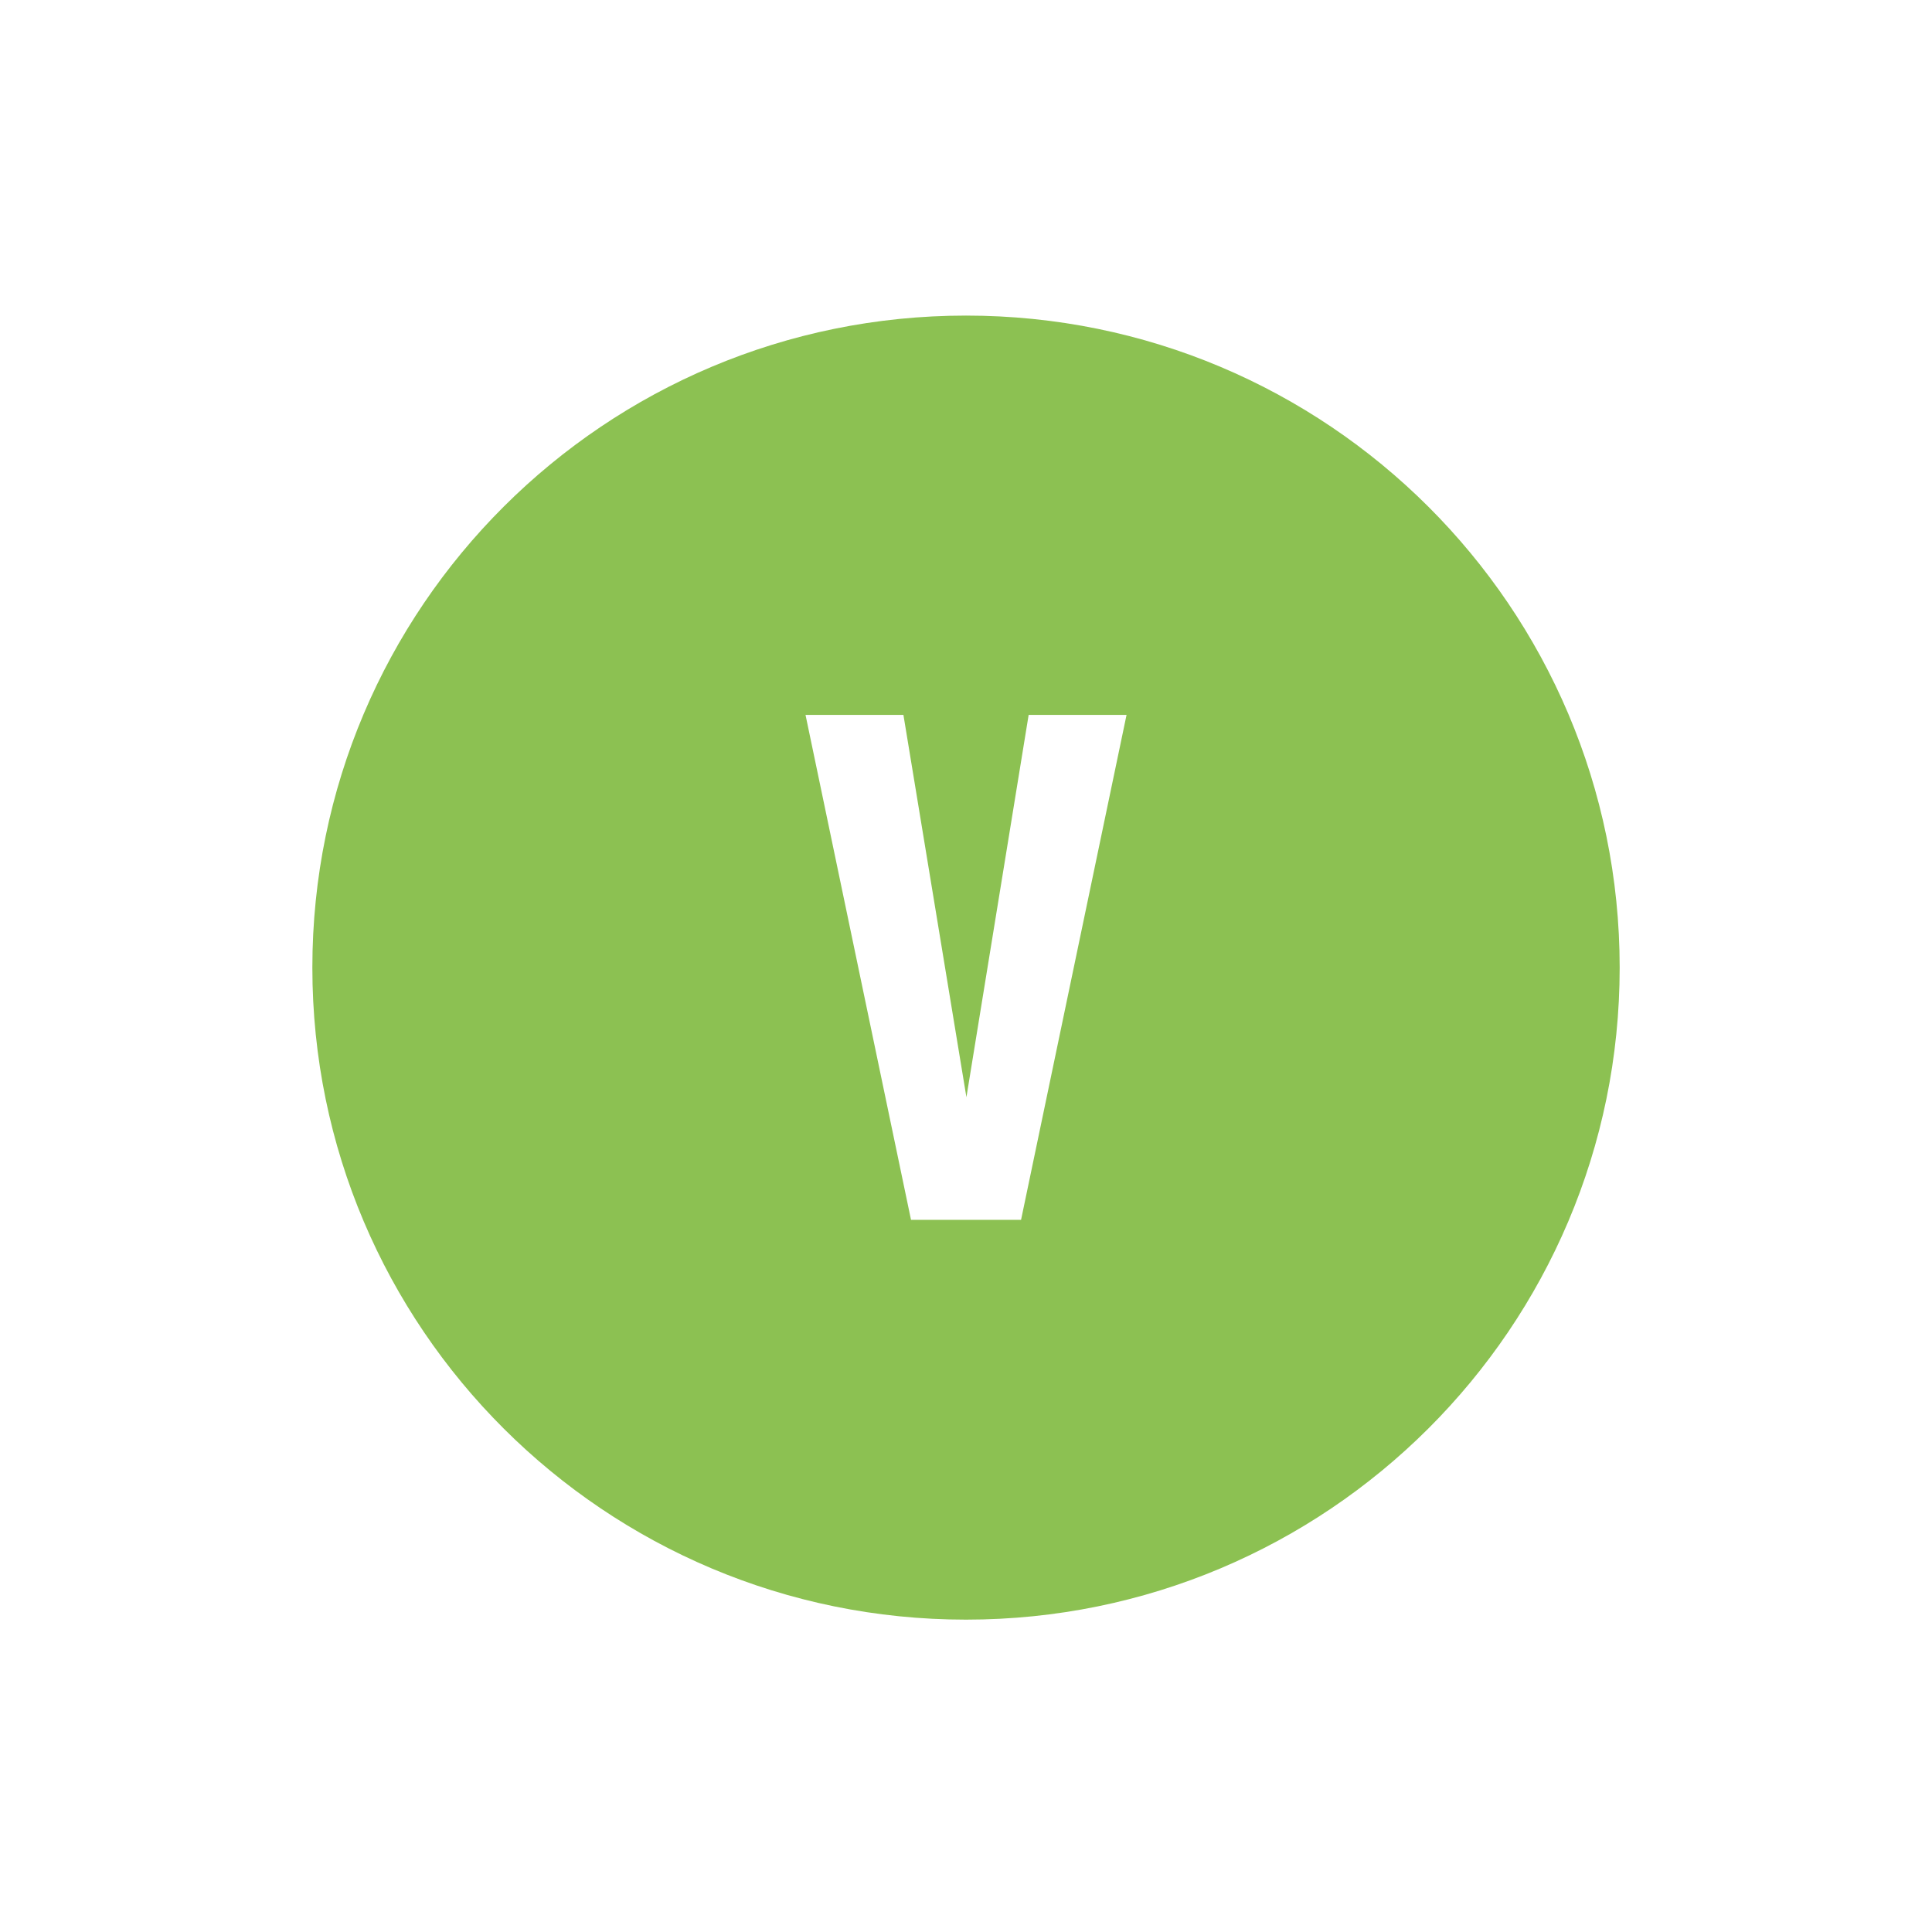
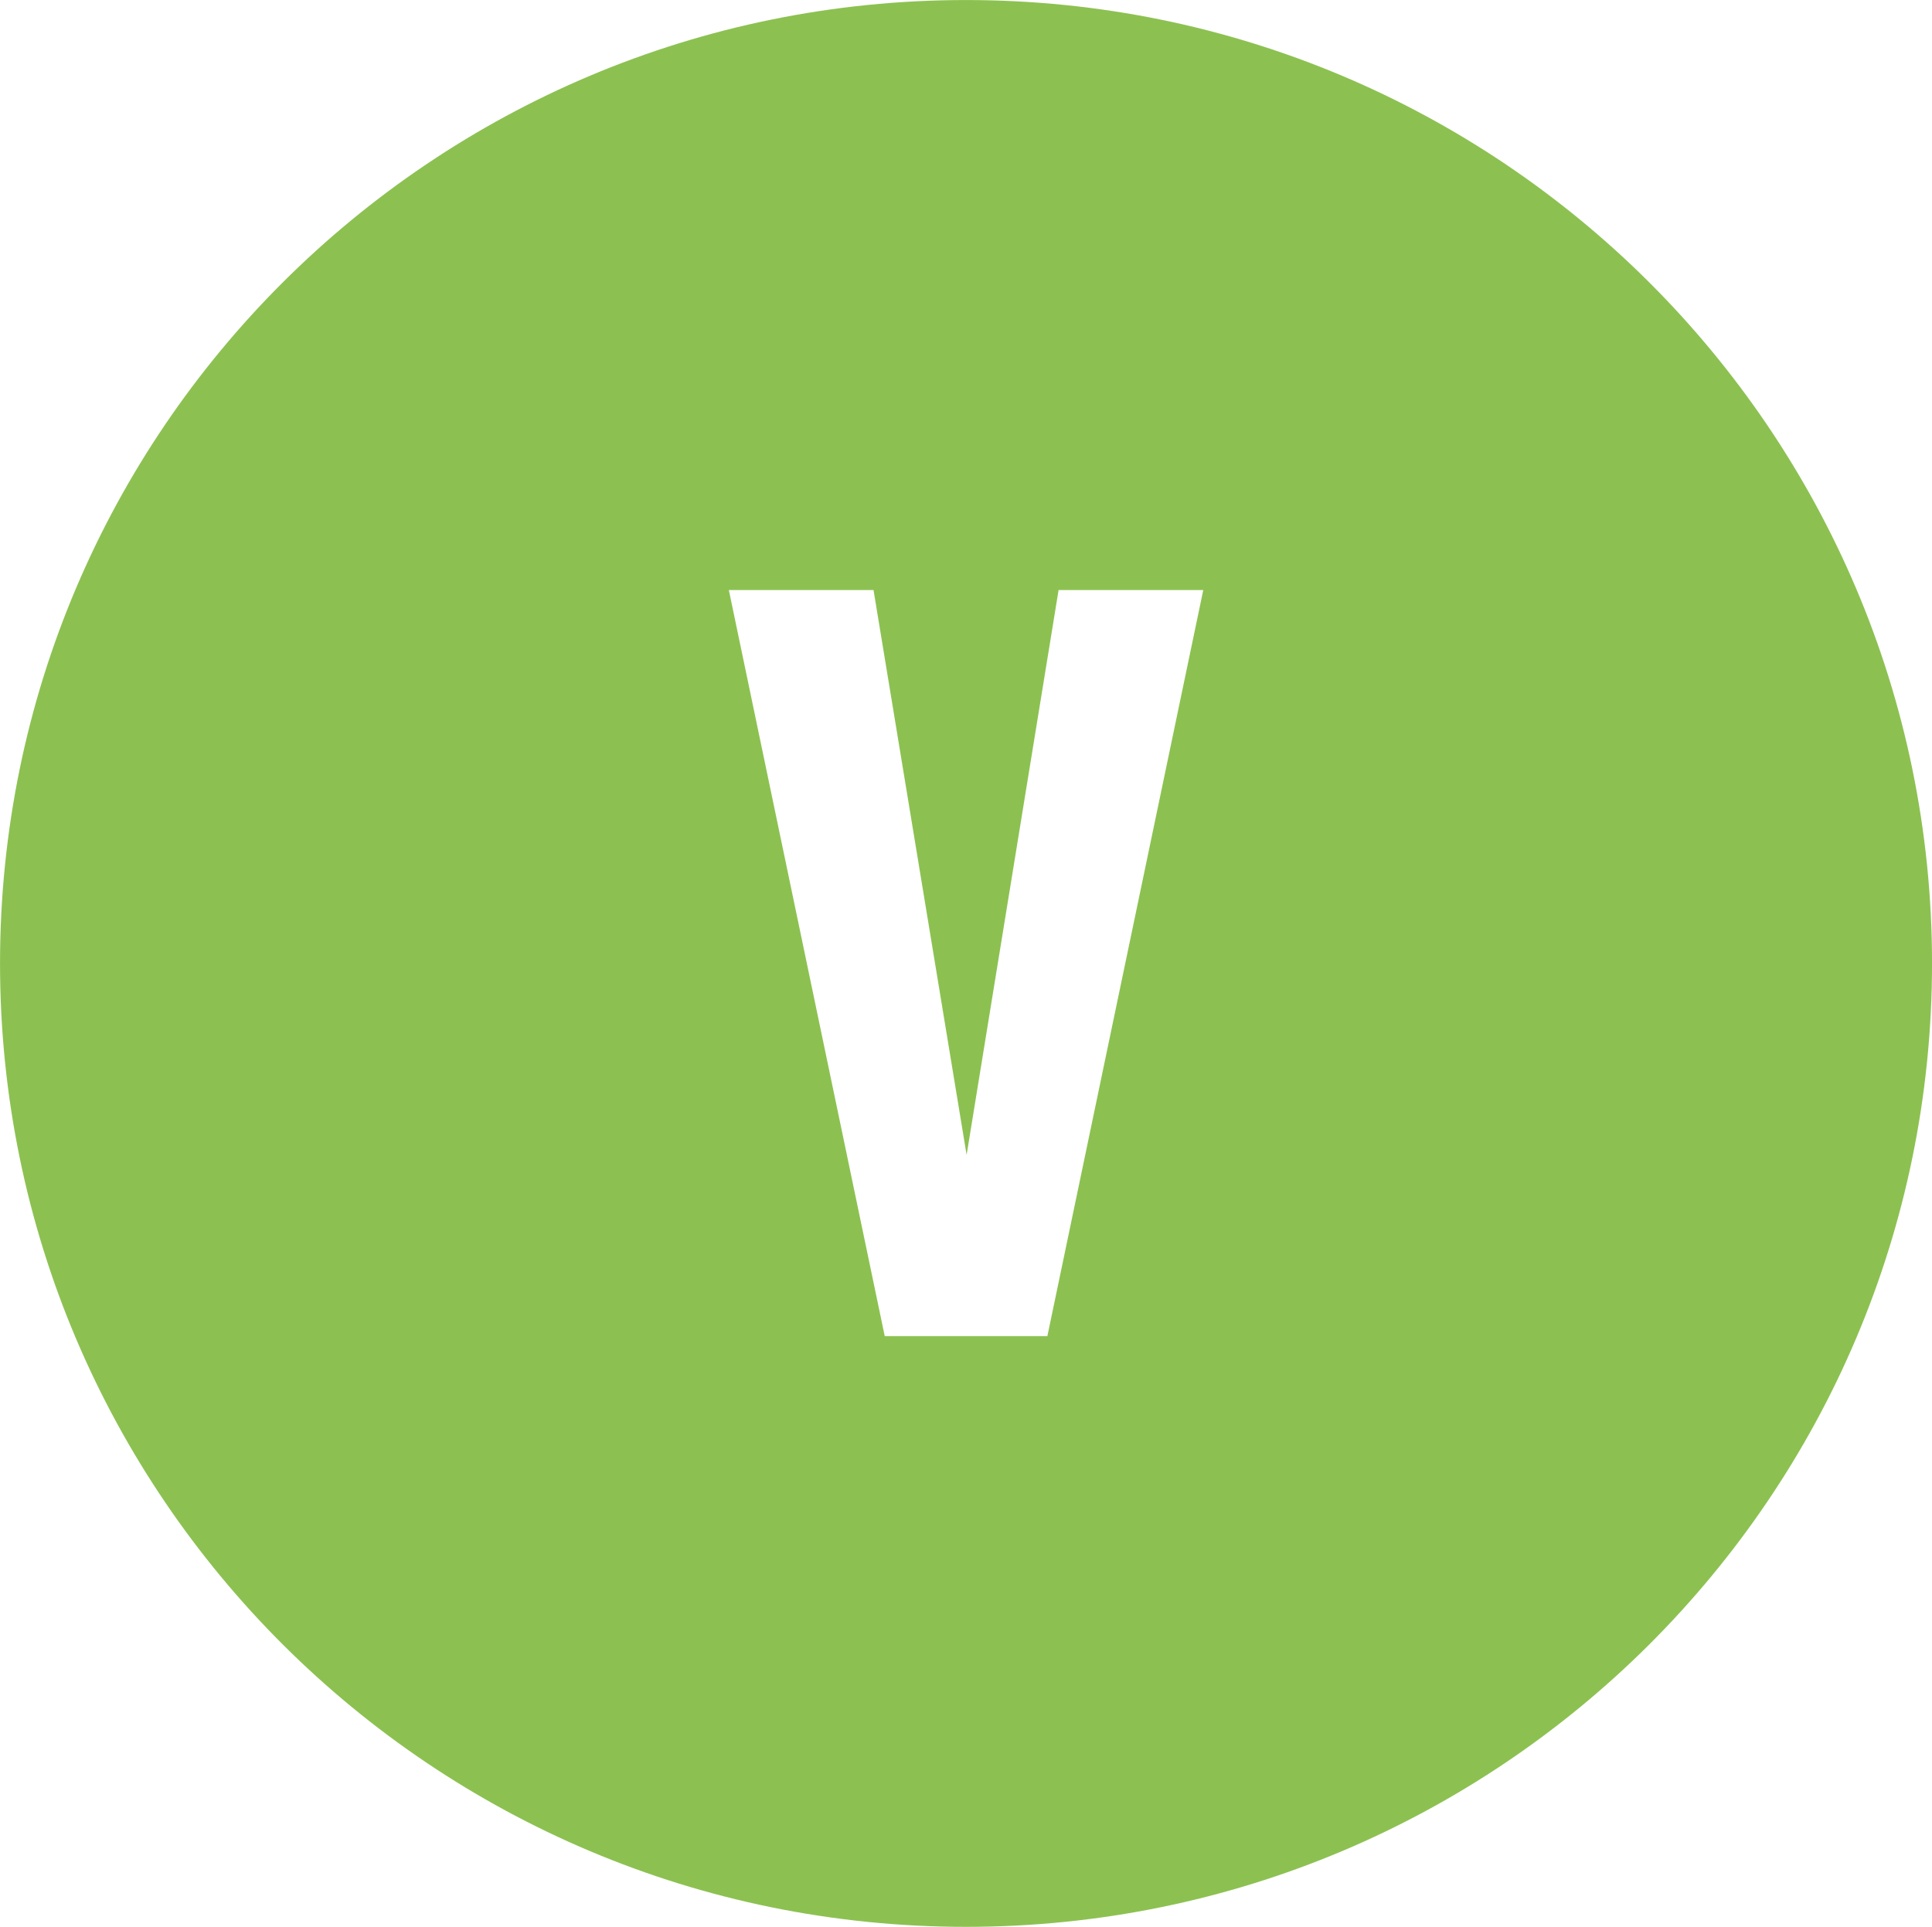
- <svg xmlns="http://www.w3.org/2000/svg" version="1.1" id="vegan_1_" x="0px" y="0px" width="1200px" height="1200px" viewBox="0 0 1200 1200" enable-background="new 0 0 1200 1200" xml:space="preserve">
+ <svg xmlns="http://www.w3.org/2000/svg" version="1.1" id="Layer_1" x="0px" y="0px" width="812px" height="809.97px" viewBox="0 0 812 809.97" enable-background="new 0 0 812 809.97" xml:space="preserve">
  <g id="V">
    <g>
-       <path fill="#8CC152" d="M600.006,196.014c-224.22,0-405.994,181.312-405.994,404.986c0,223.668,181.774,404.986,405.994,404.986    c224.224,0,406.003-181.318,406.003-404.986C1006.009,377.326,824.229,196.014,600.006,196.014z M634.198,757.67h-68.35    l-65.521-313.623h60.808l39.123,237.451l38.652-237.451h60.808L634.198,757.67z" />
+       <path fill="#8CC151" d="M406.006,0.014C181.786,0.014,0.012,181.326,0.012,405c0,223.668,181.774,404.986,405.994,404.986    c224.225,0,406.003-181.318,406.003-404.986C812.009,181.326,630.229,0.014,406.006,0.014z M440.198,561.67h-68.351    l-65.521-313.623h60.808l39.123,237.451l38.652-237.451h60.808L440.198,561.67z" />
    </g>
  </g>
</svg>
